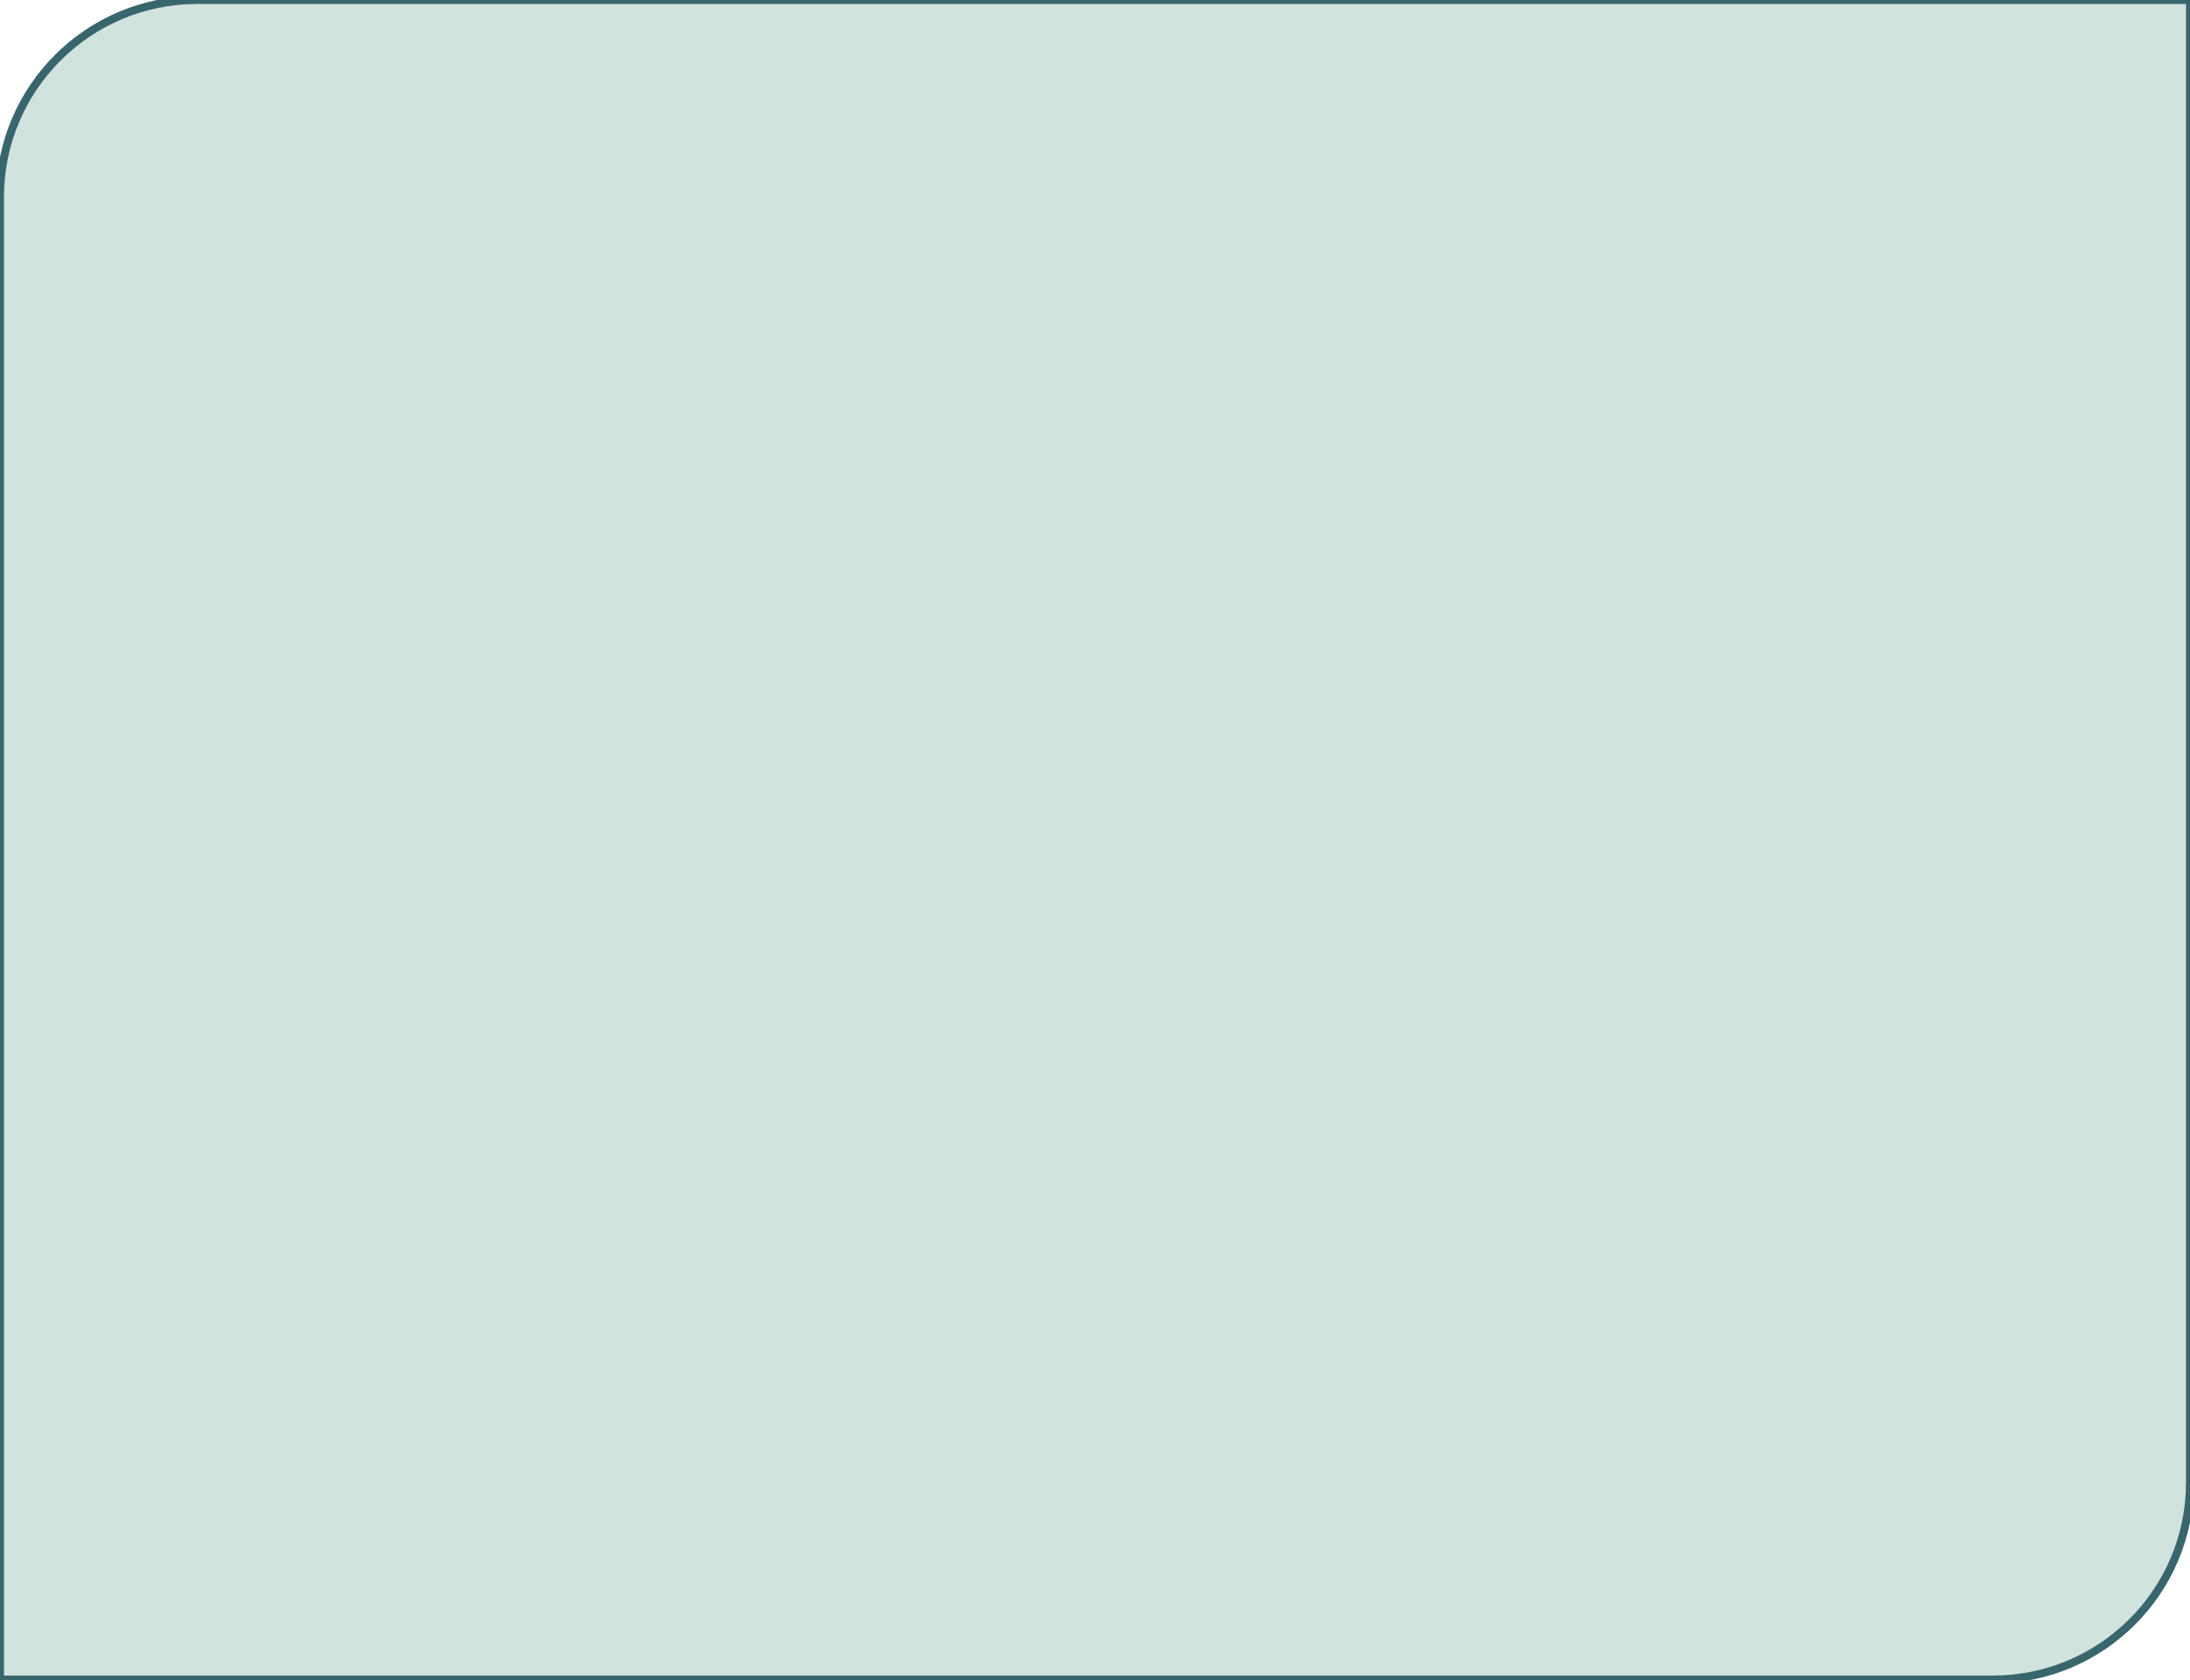
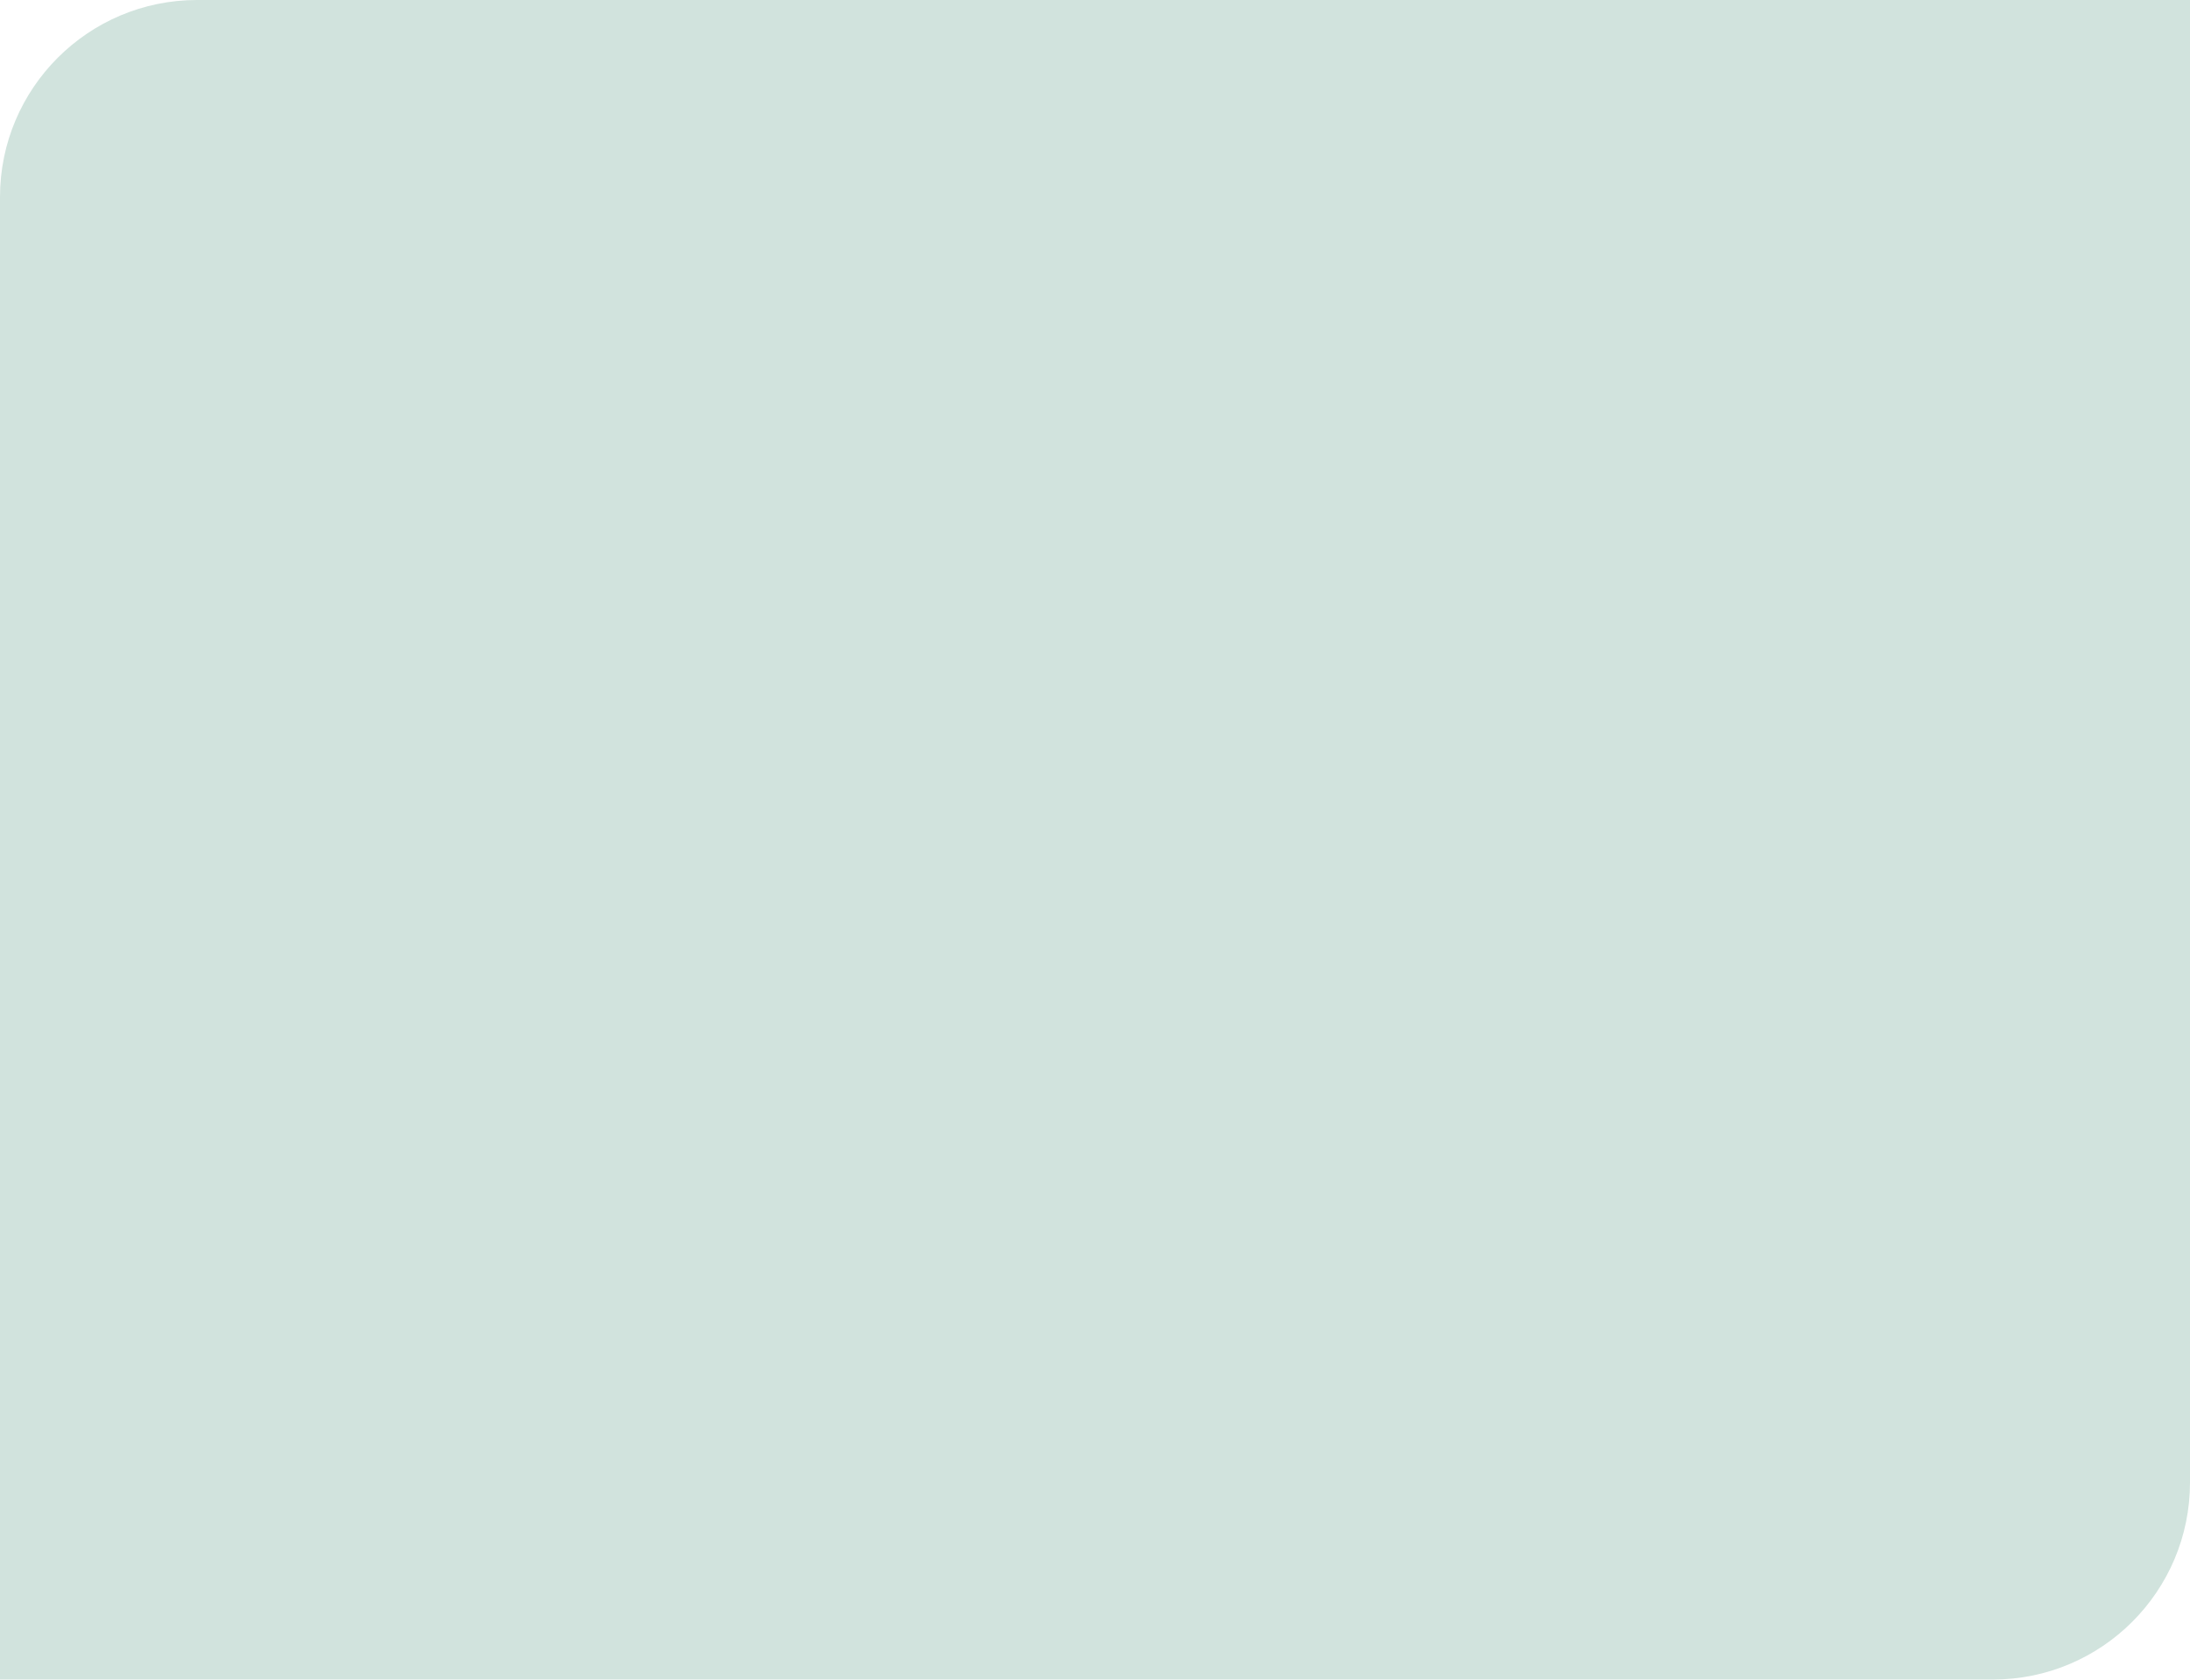
<svg xmlns="http://www.w3.org/2000/svg" viewBox="68.5 47.5 824 632" preserveAspectRatio="none" aria-hidden="true">
-   <path d="M142.65,47.5h749.85v557.85c0,40.92-33.22,74.15-74.15,74.15H68.5V121.65c0-40.92,33.22-74.15,74.15-74.15Z" fill="#d1e3dd" stroke="#39666d" stroke-width="3" />
+   <path d="M142.65,47.5h749.85v557.85c0,40.92-33.22,74.15-74.15,74.15H68.5V121.65c0-40.92,33.22-74.15,74.15-74.15Z" fill="#d1e3dd" />
</svg>
